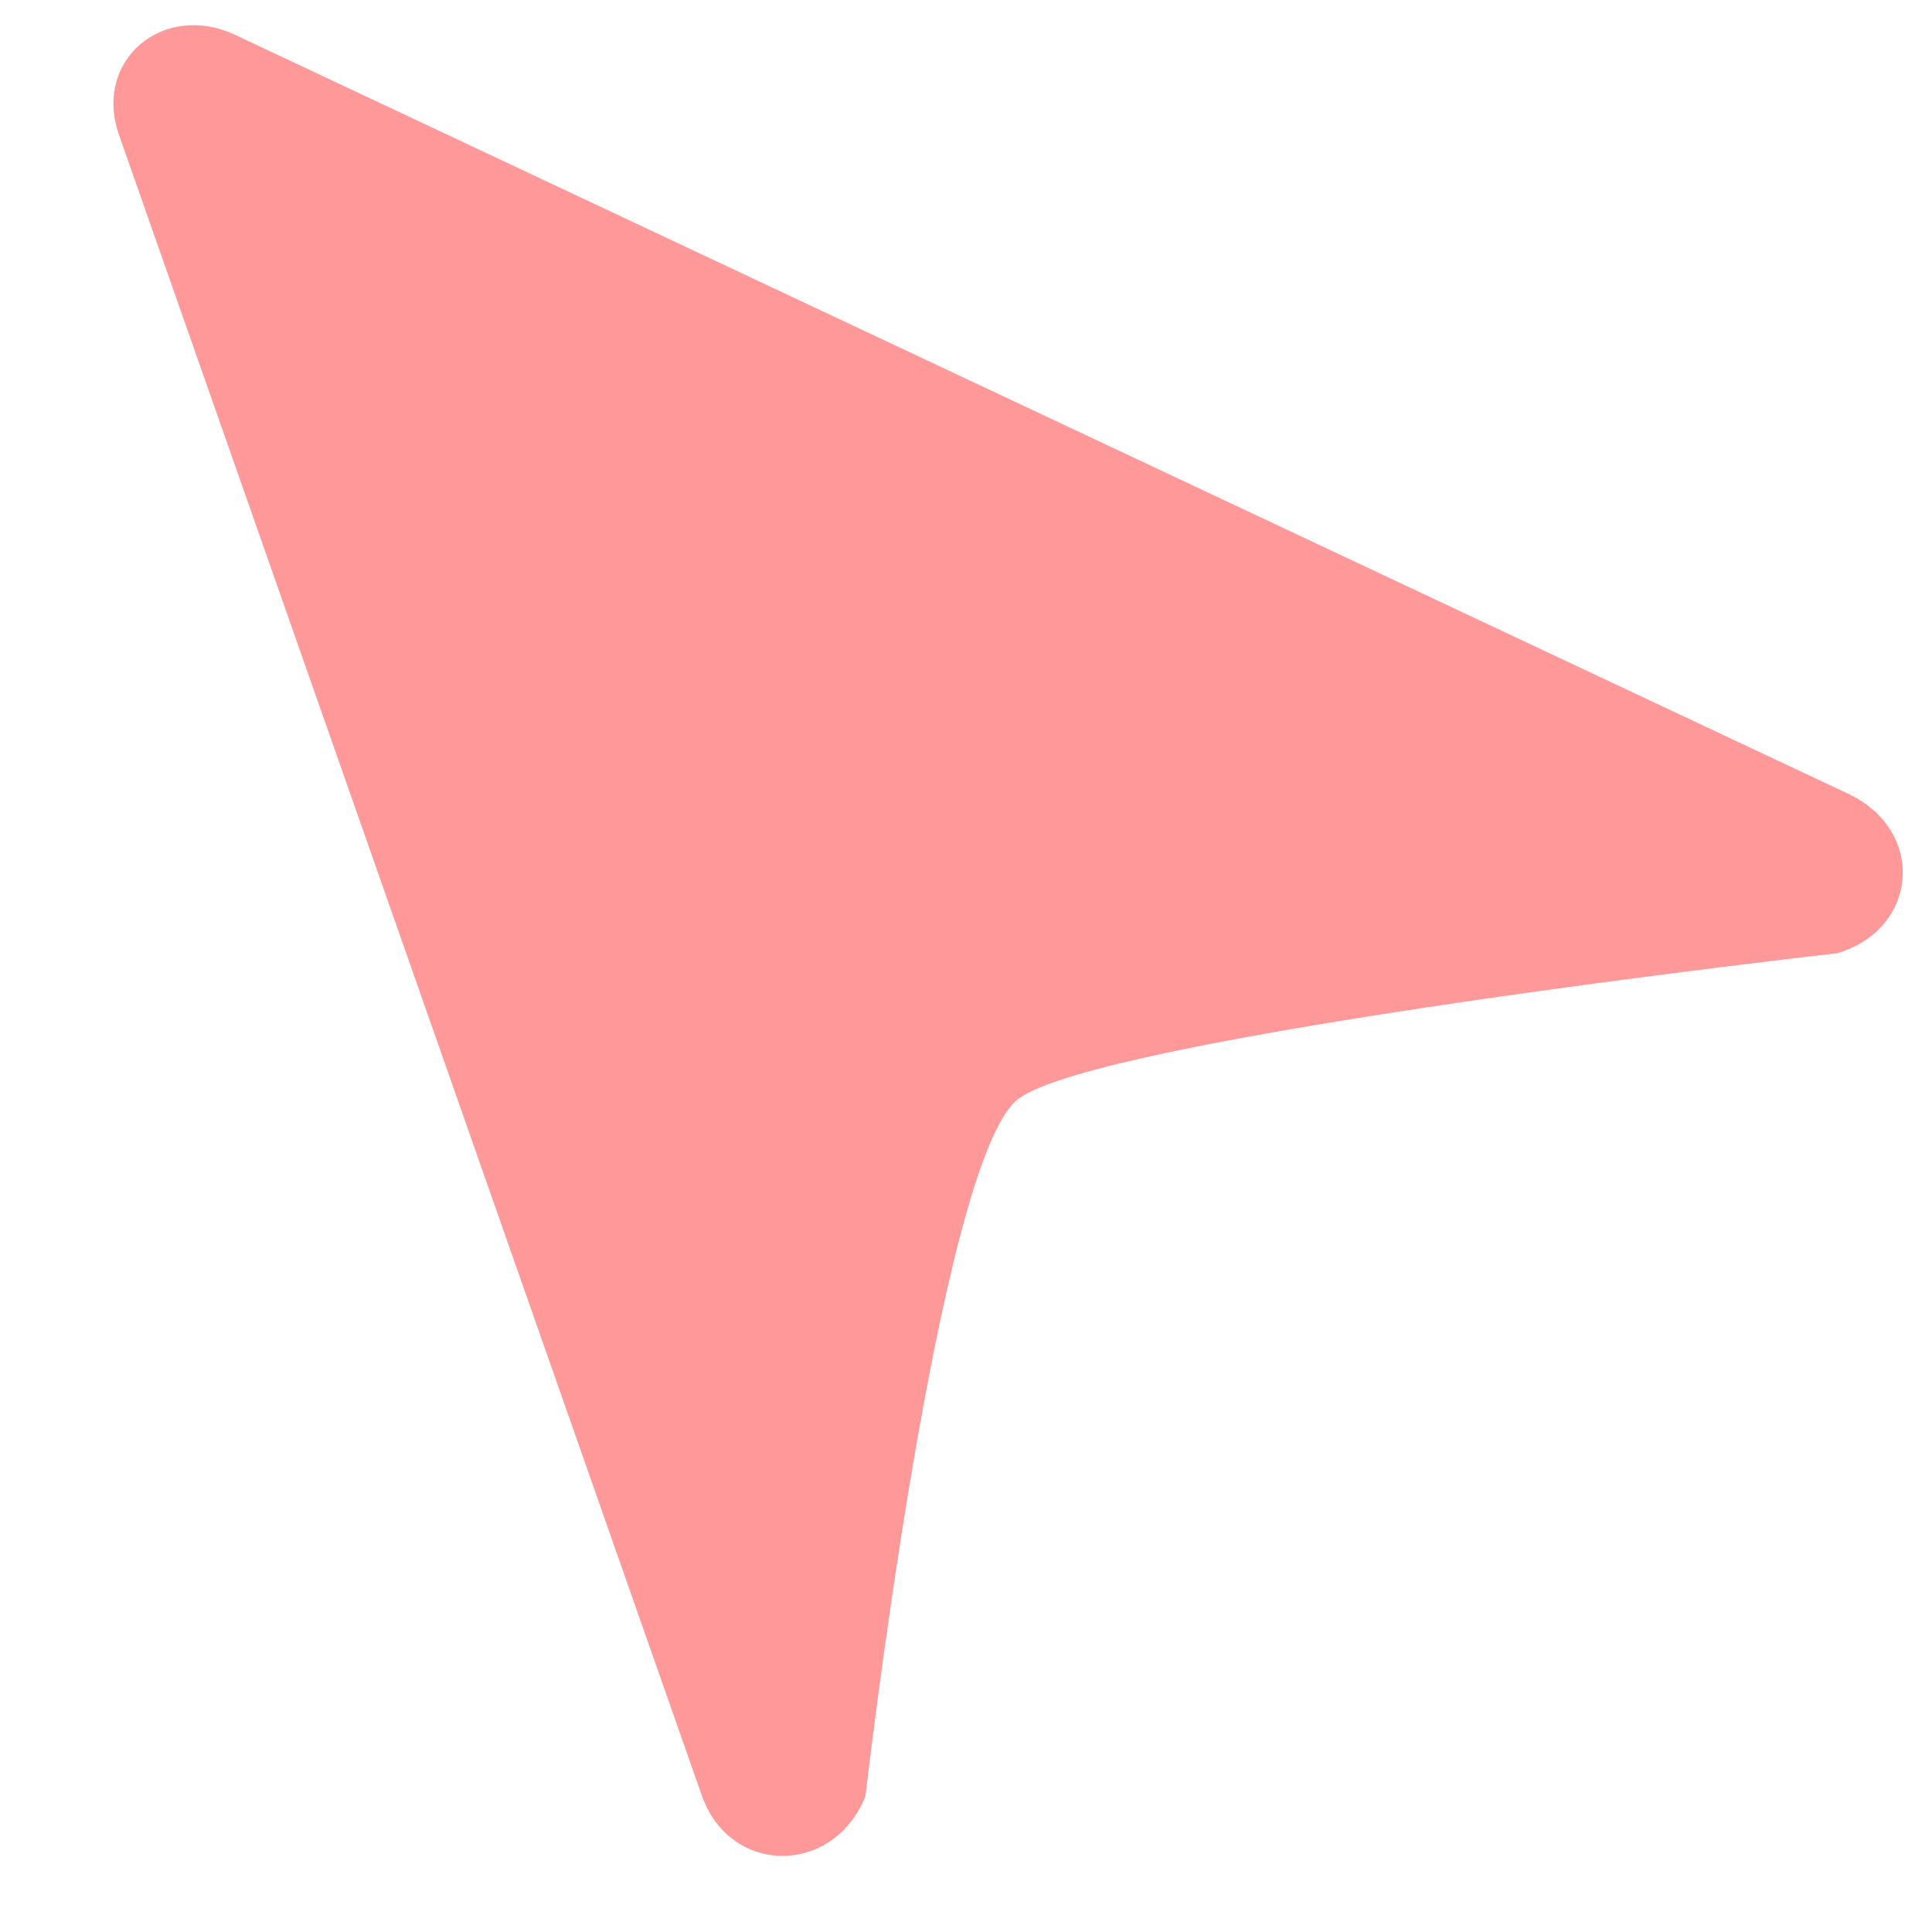
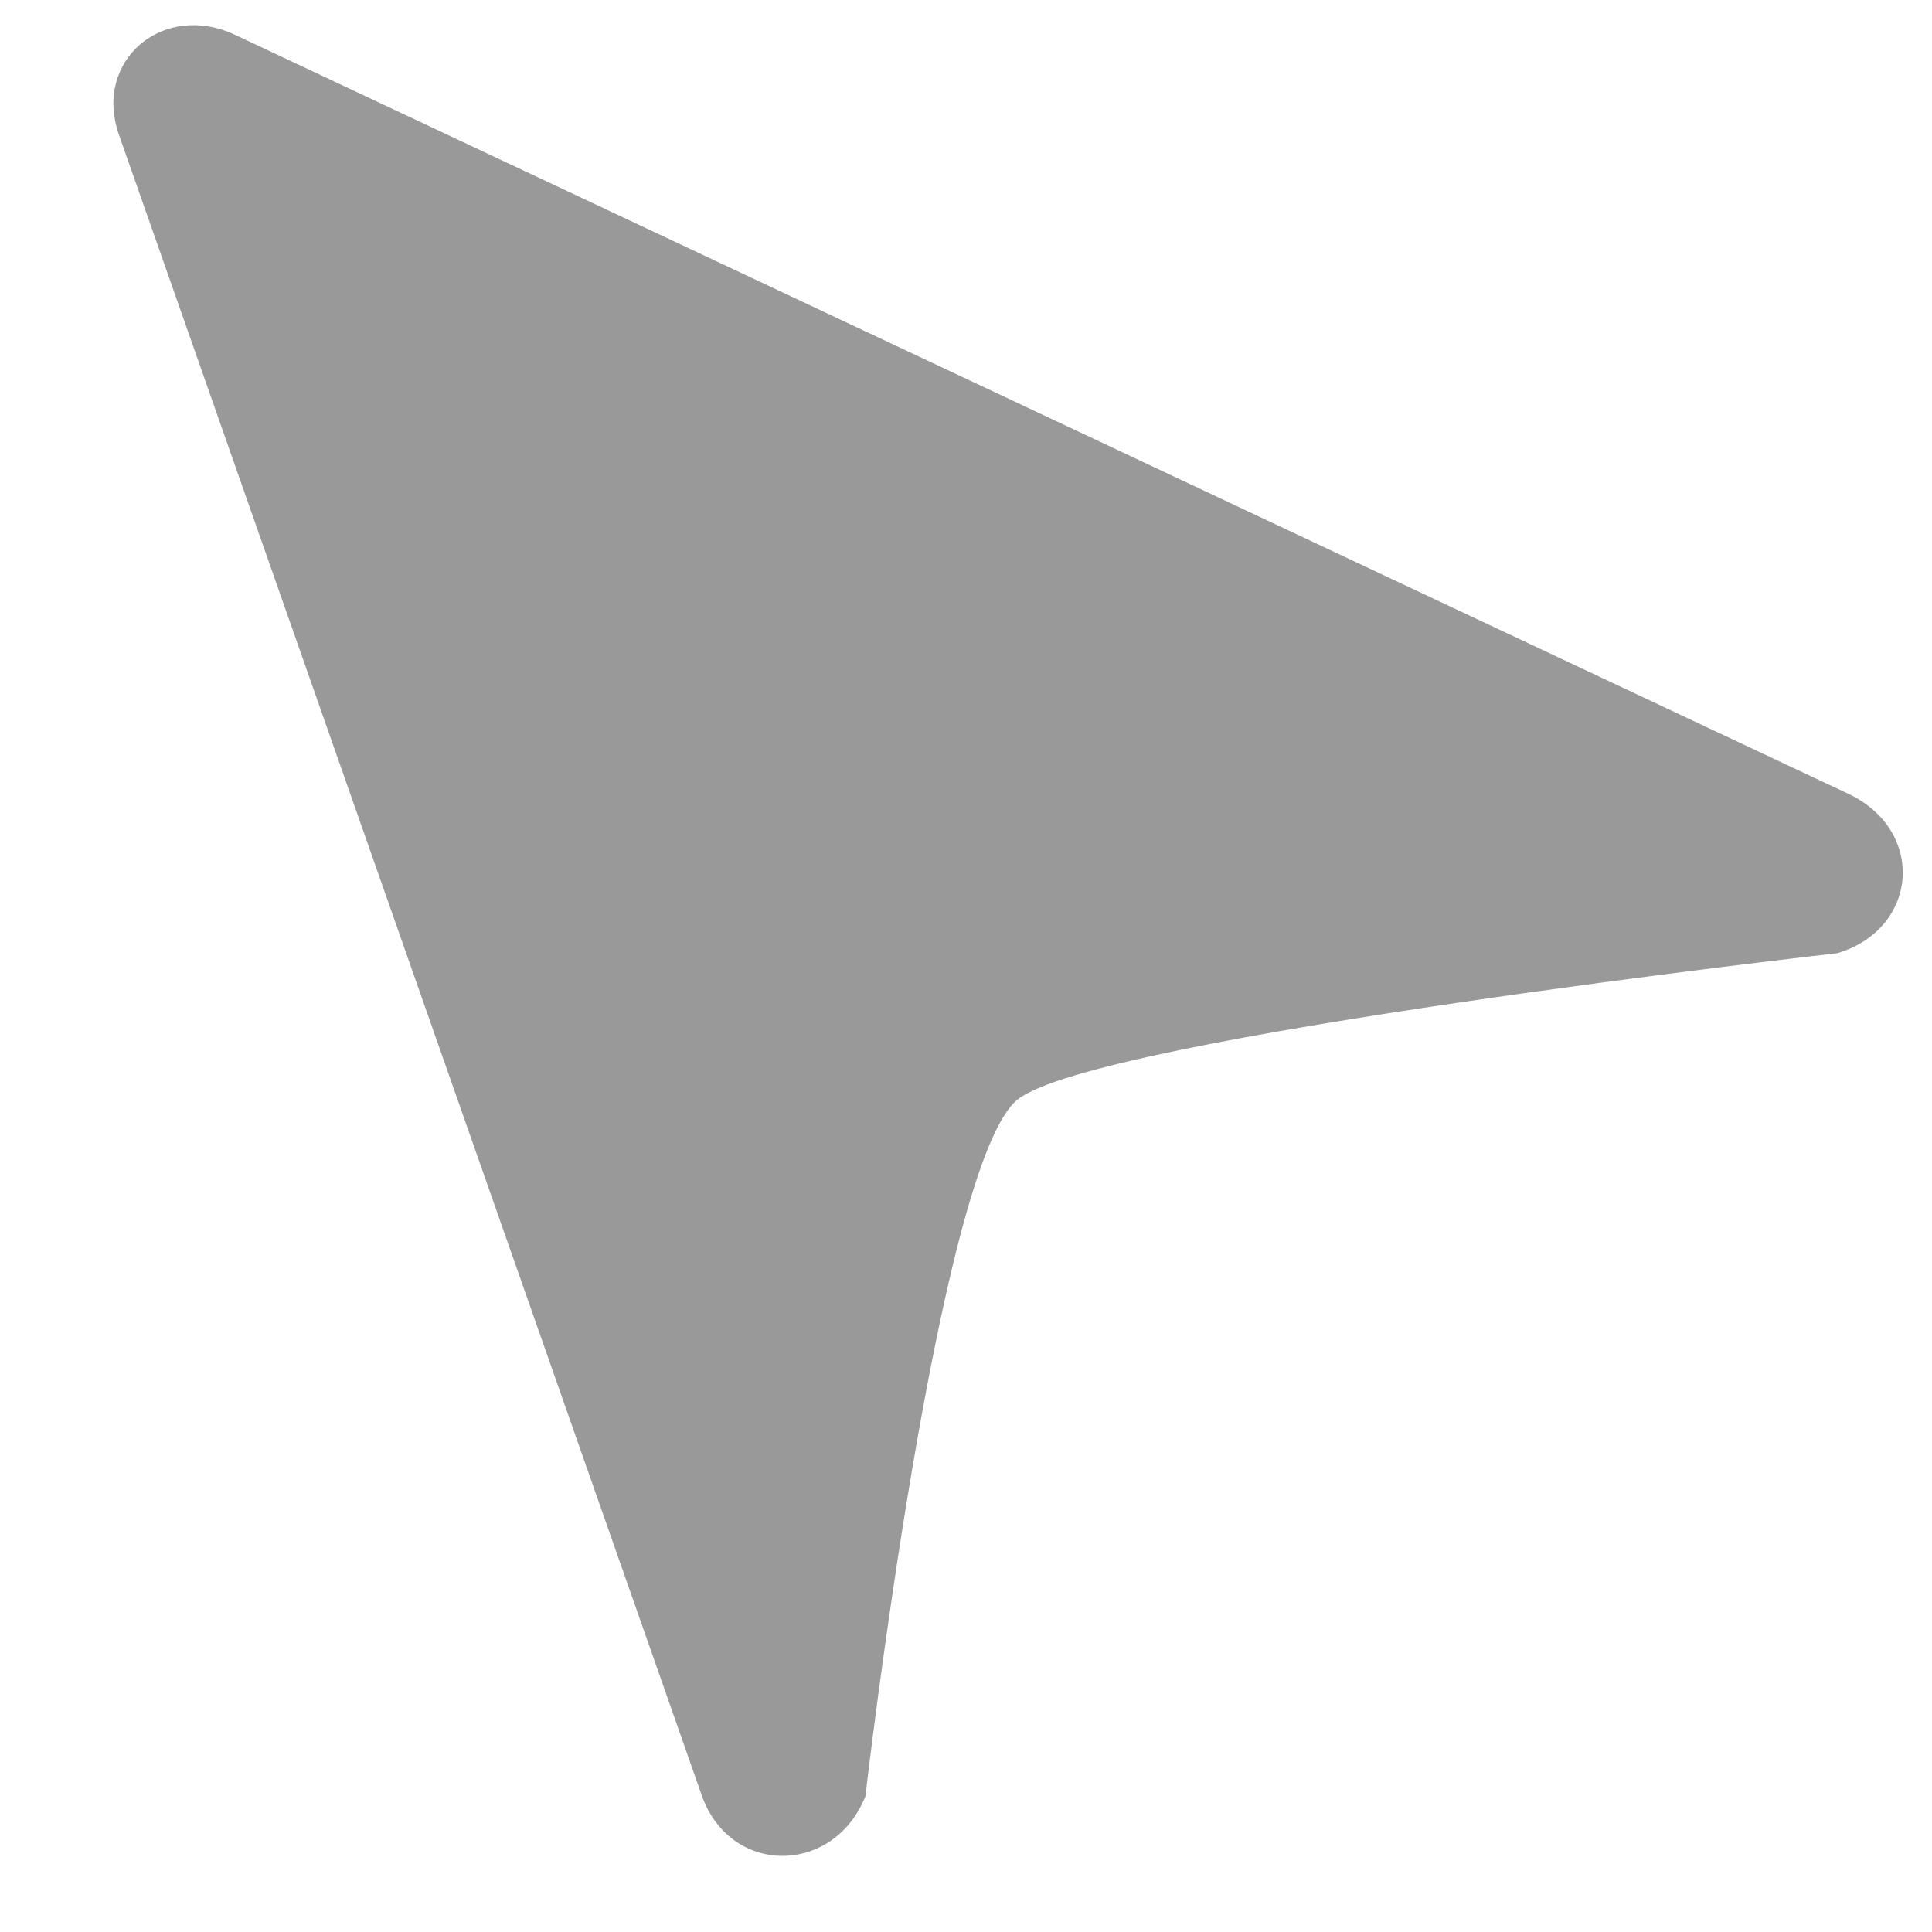
<svg xmlns="http://www.w3.org/2000/svg" width="16" height="16" viewBox="0 0 16 16" fill="none">
-   <path d="M8.428 9.105C9.084 8.586 15.216 7.894 15.216 7.894C15.891 7.692 15.952 6.877 15.305 6.573L1.948 0.289C1.354 0.01 0.771 0.497 0.984 1.113L5.81 14.864C6.044 15.538 6.904 15.534 7.167 14.876C7.167 14.876 7.771 9.625 8.428 9.105Z" fill="red" fill-opacity="0.4" />
+   <path d="M8.428 9.105C9.084 8.586 15.216 7.894 15.216 7.894C15.891 7.692 15.952 6.877 15.305 6.573L1.948 0.289C1.354 0.01 0.771 0.497 0.984 1.113L5.81 14.864C6.044 15.538 6.904 15.534 7.167 14.876C7.167 14.876 7.771 9.625 8.428 9.105Z" fill="black" fill-opacity="0.4" />
</svg>
